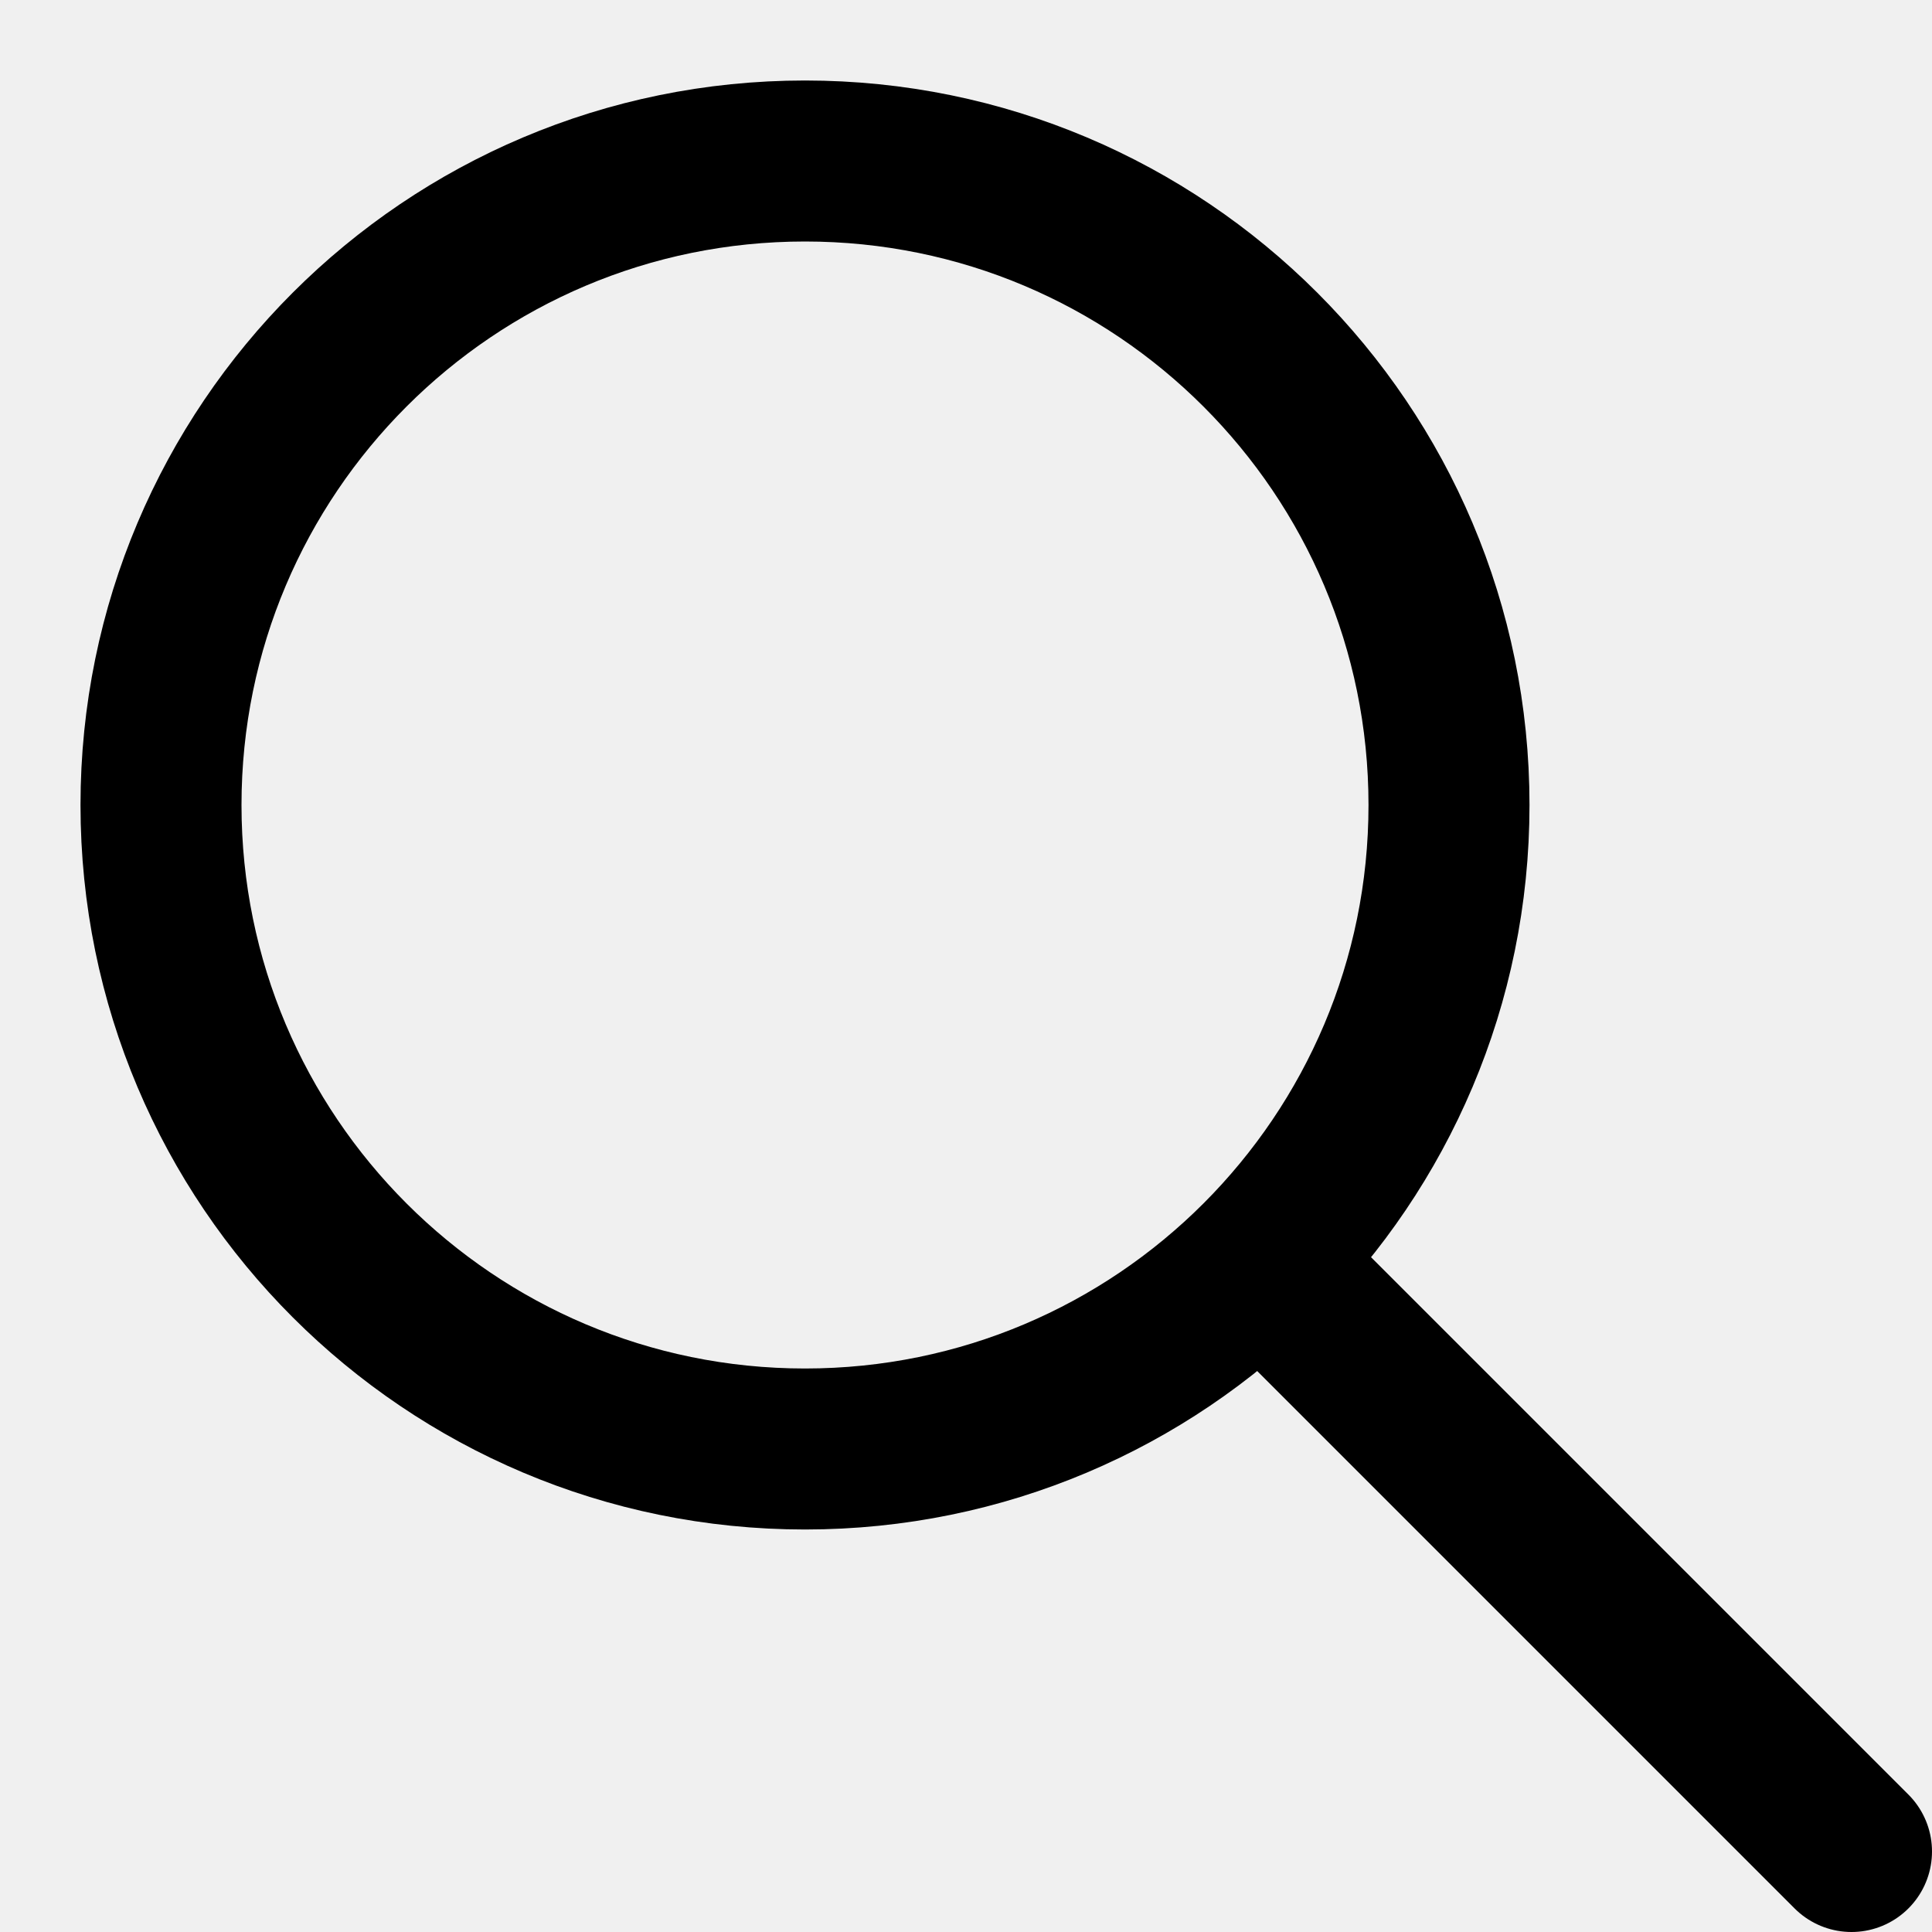
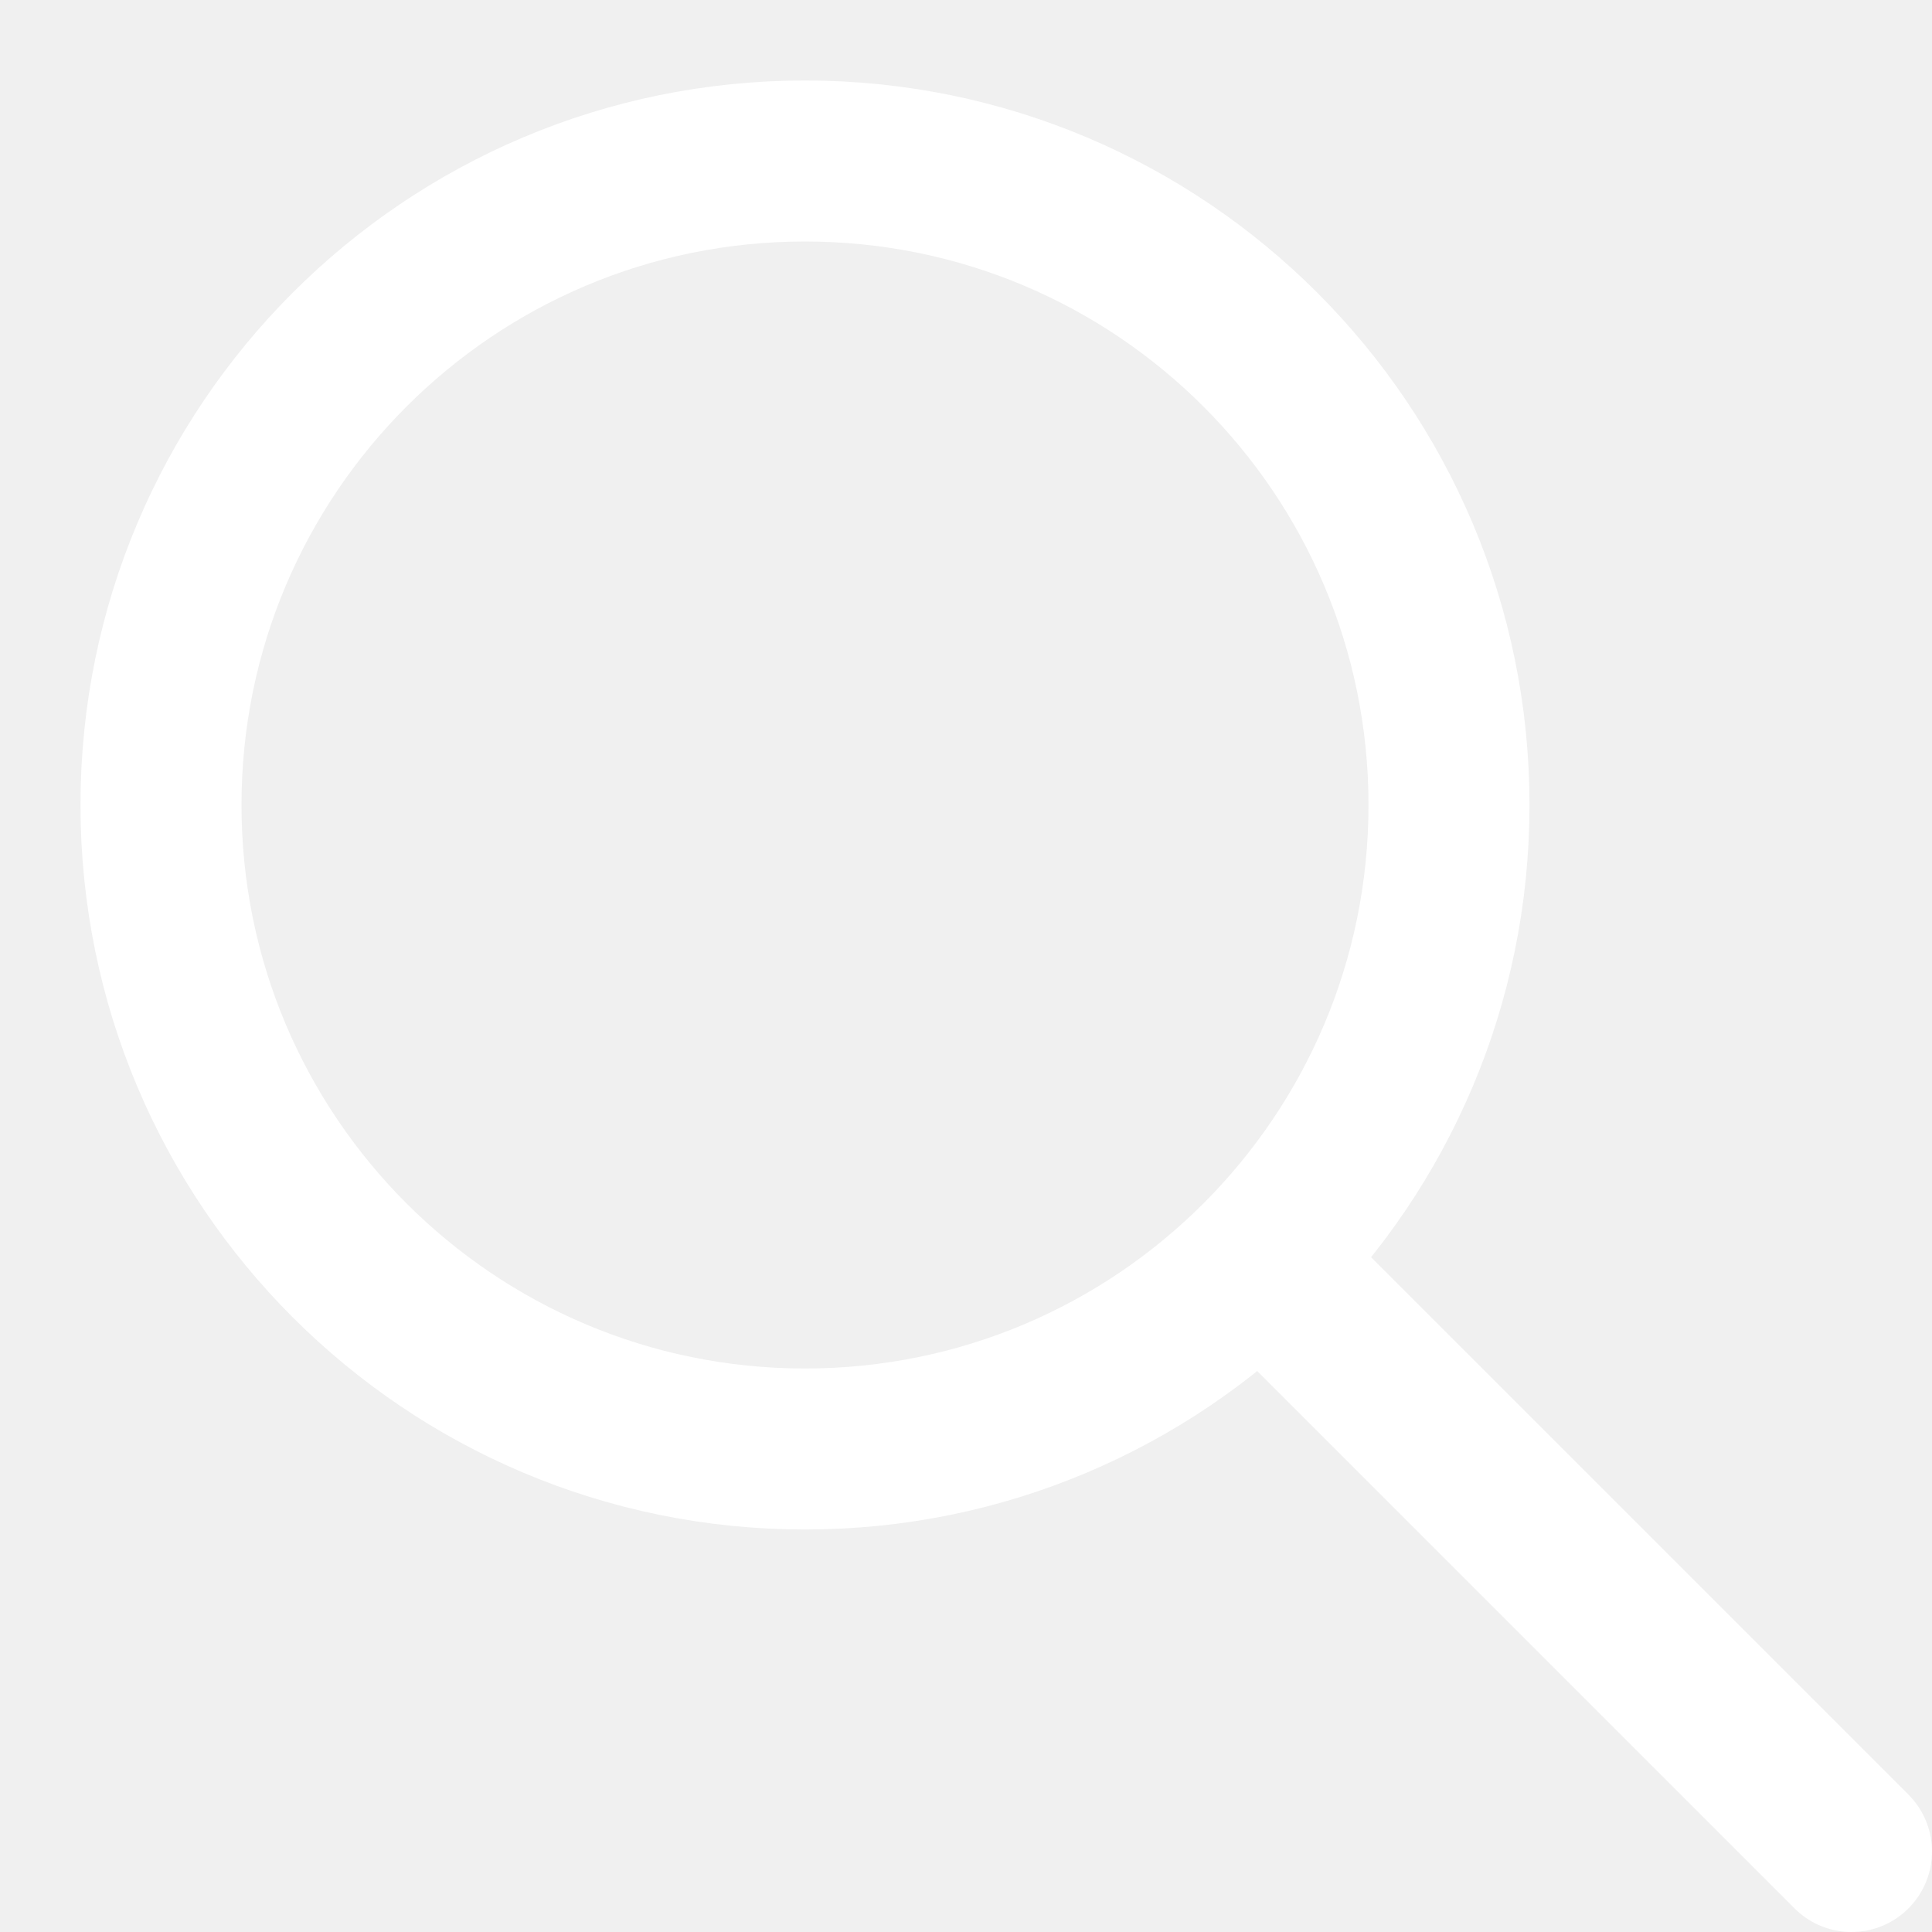
<svg xmlns="http://www.w3.org/2000/svg" width="24" height="24" viewBox="0 0 24 24">
-   <g stroke="#000" stroke-width="2" fill="none" fill-rule="evenodd">
+   <g stroke="#FFF" stroke-width="2" fill="none" fill-rule="evenodd">
    <path d="M16 16l7 7" stroke-linecap="round" />
    <circle cx="10" cy="10" r="8" />
  </g>
</svg>
